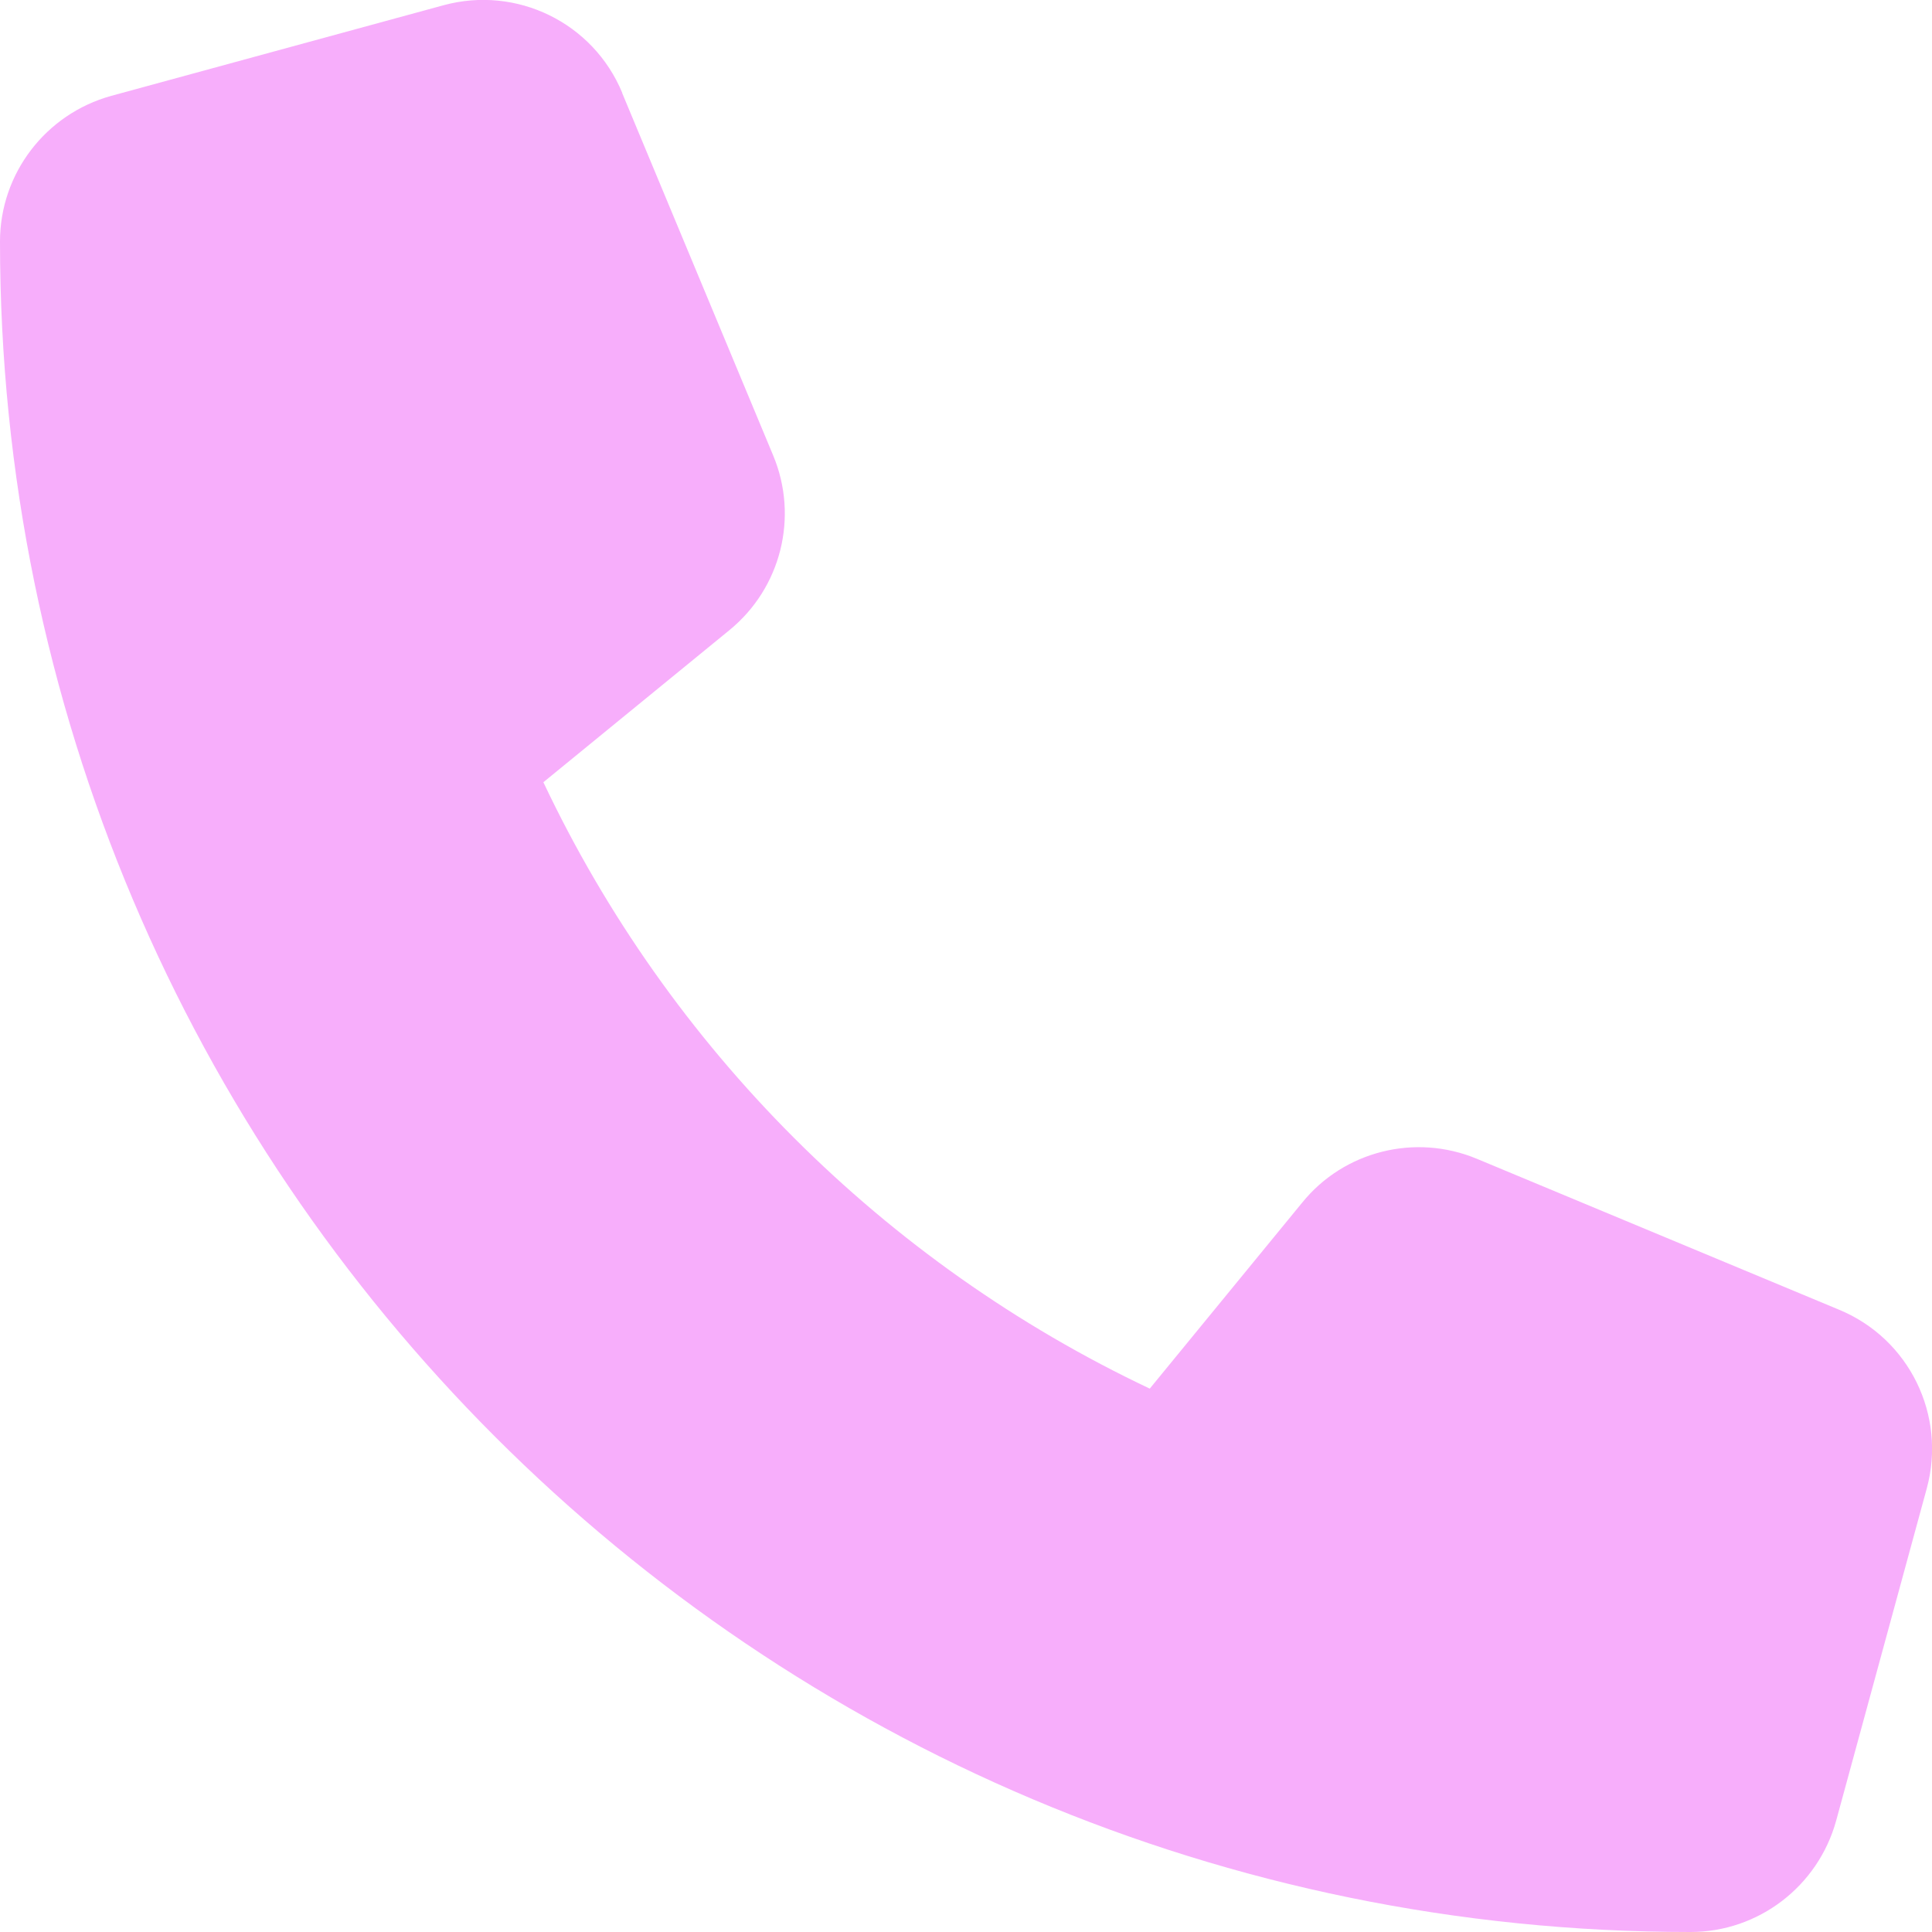
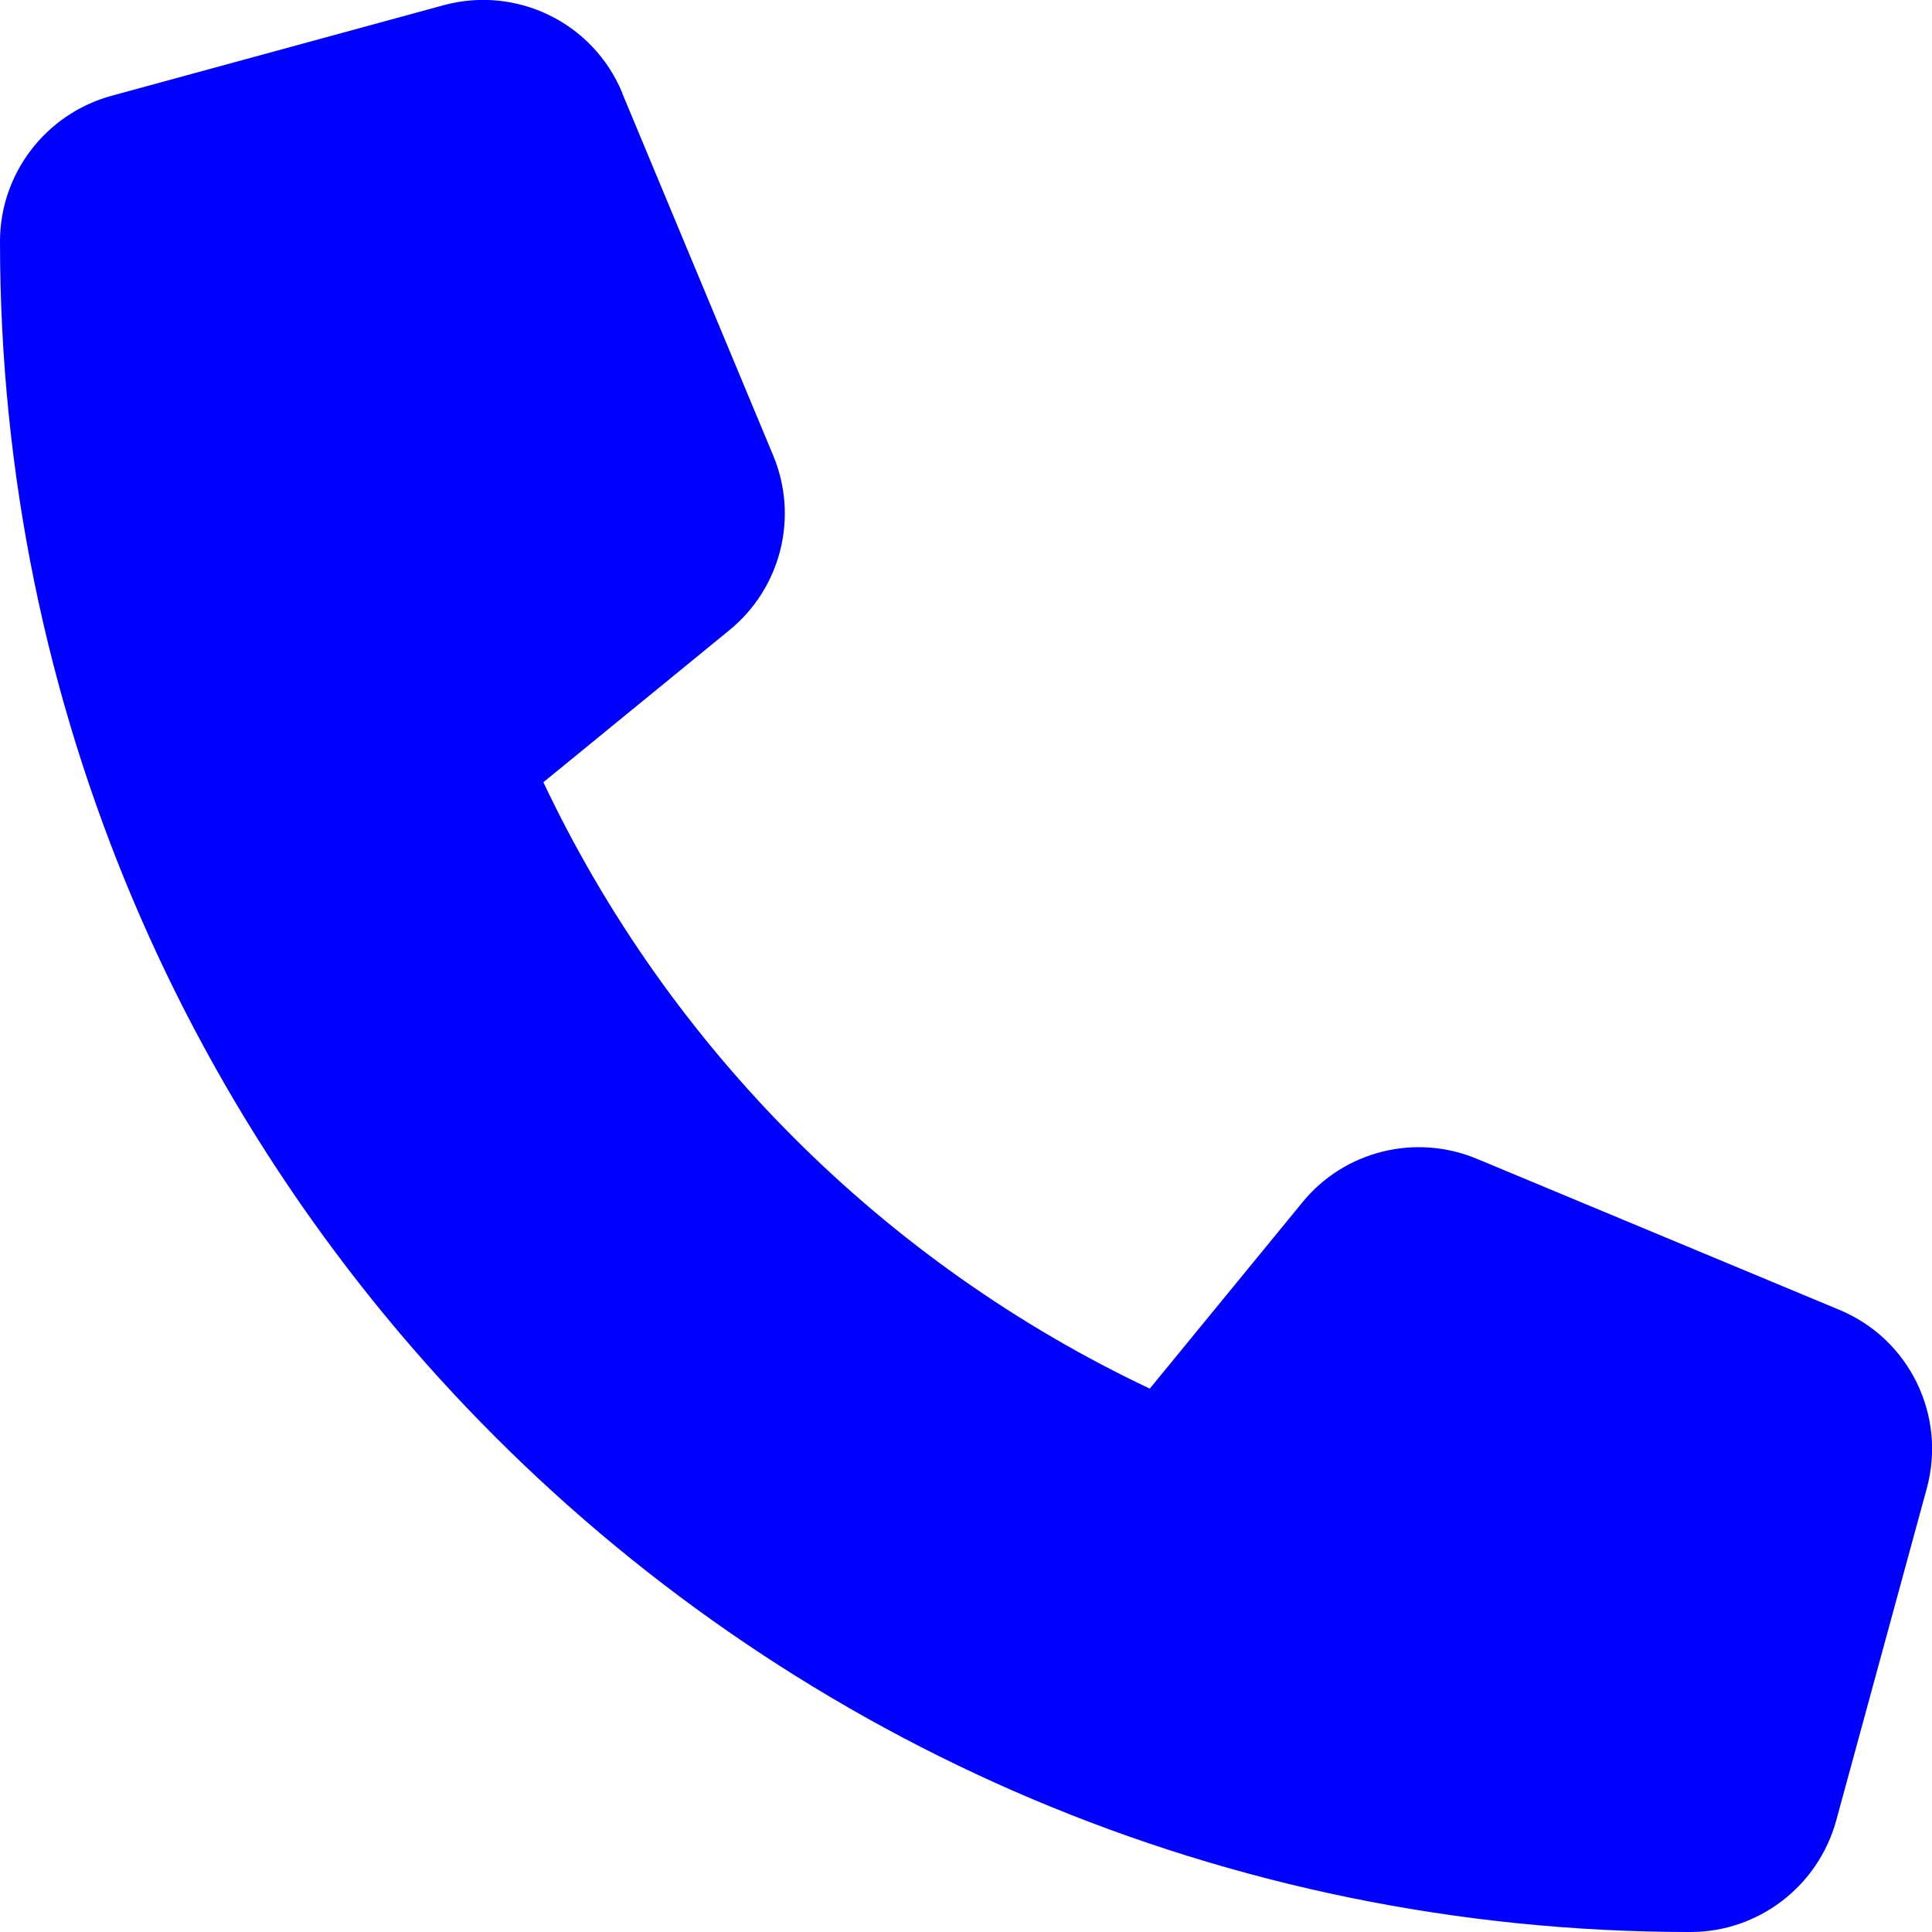
<svg xmlns="http://www.w3.org/2000/svg" viewBox="0 0 512 512">
-   <path fill="#f7aefb" d="M164.9 24.6c-7.7-18.6-28-28.5-47.4-23.2l-88 24C12.1 30.2 0 46 0 64C0 311.4 200.6 512 448 512c18 0 33.8-12.1 38.6-29.5l24-88c5.3-19.4-4.6-39.7-23.2-47.4l-96-40c-16.3-6.8-35.2-2.1-46.3 11.6L304.7 368C234.3 334.7 177.3 277.7 144 207.3L193.3 167c13.7-11.2 18.4-30 11.6-46.3l-40-96z" />
+   <path fill="#0000FF" d="M164.9 24.6c-7.7-18.6-28-28.5-47.4-23.2l-88 24C12.1 30.2 0 46 0 64C0 311.4 200.6 512 448 512c18 0 33.8-12.1 38.6-29.5l24-88c5.3-19.4-4.6-39.7-23.2-47.4l-96-40c-16.3-6.8-35.2-2.1-46.3 11.6L304.7 368C234.3 334.7 177.3 277.7 144 207.3L193.3 167c13.7-11.2 18.4-30 11.6-46.3l-40-96z" />
</svg>
